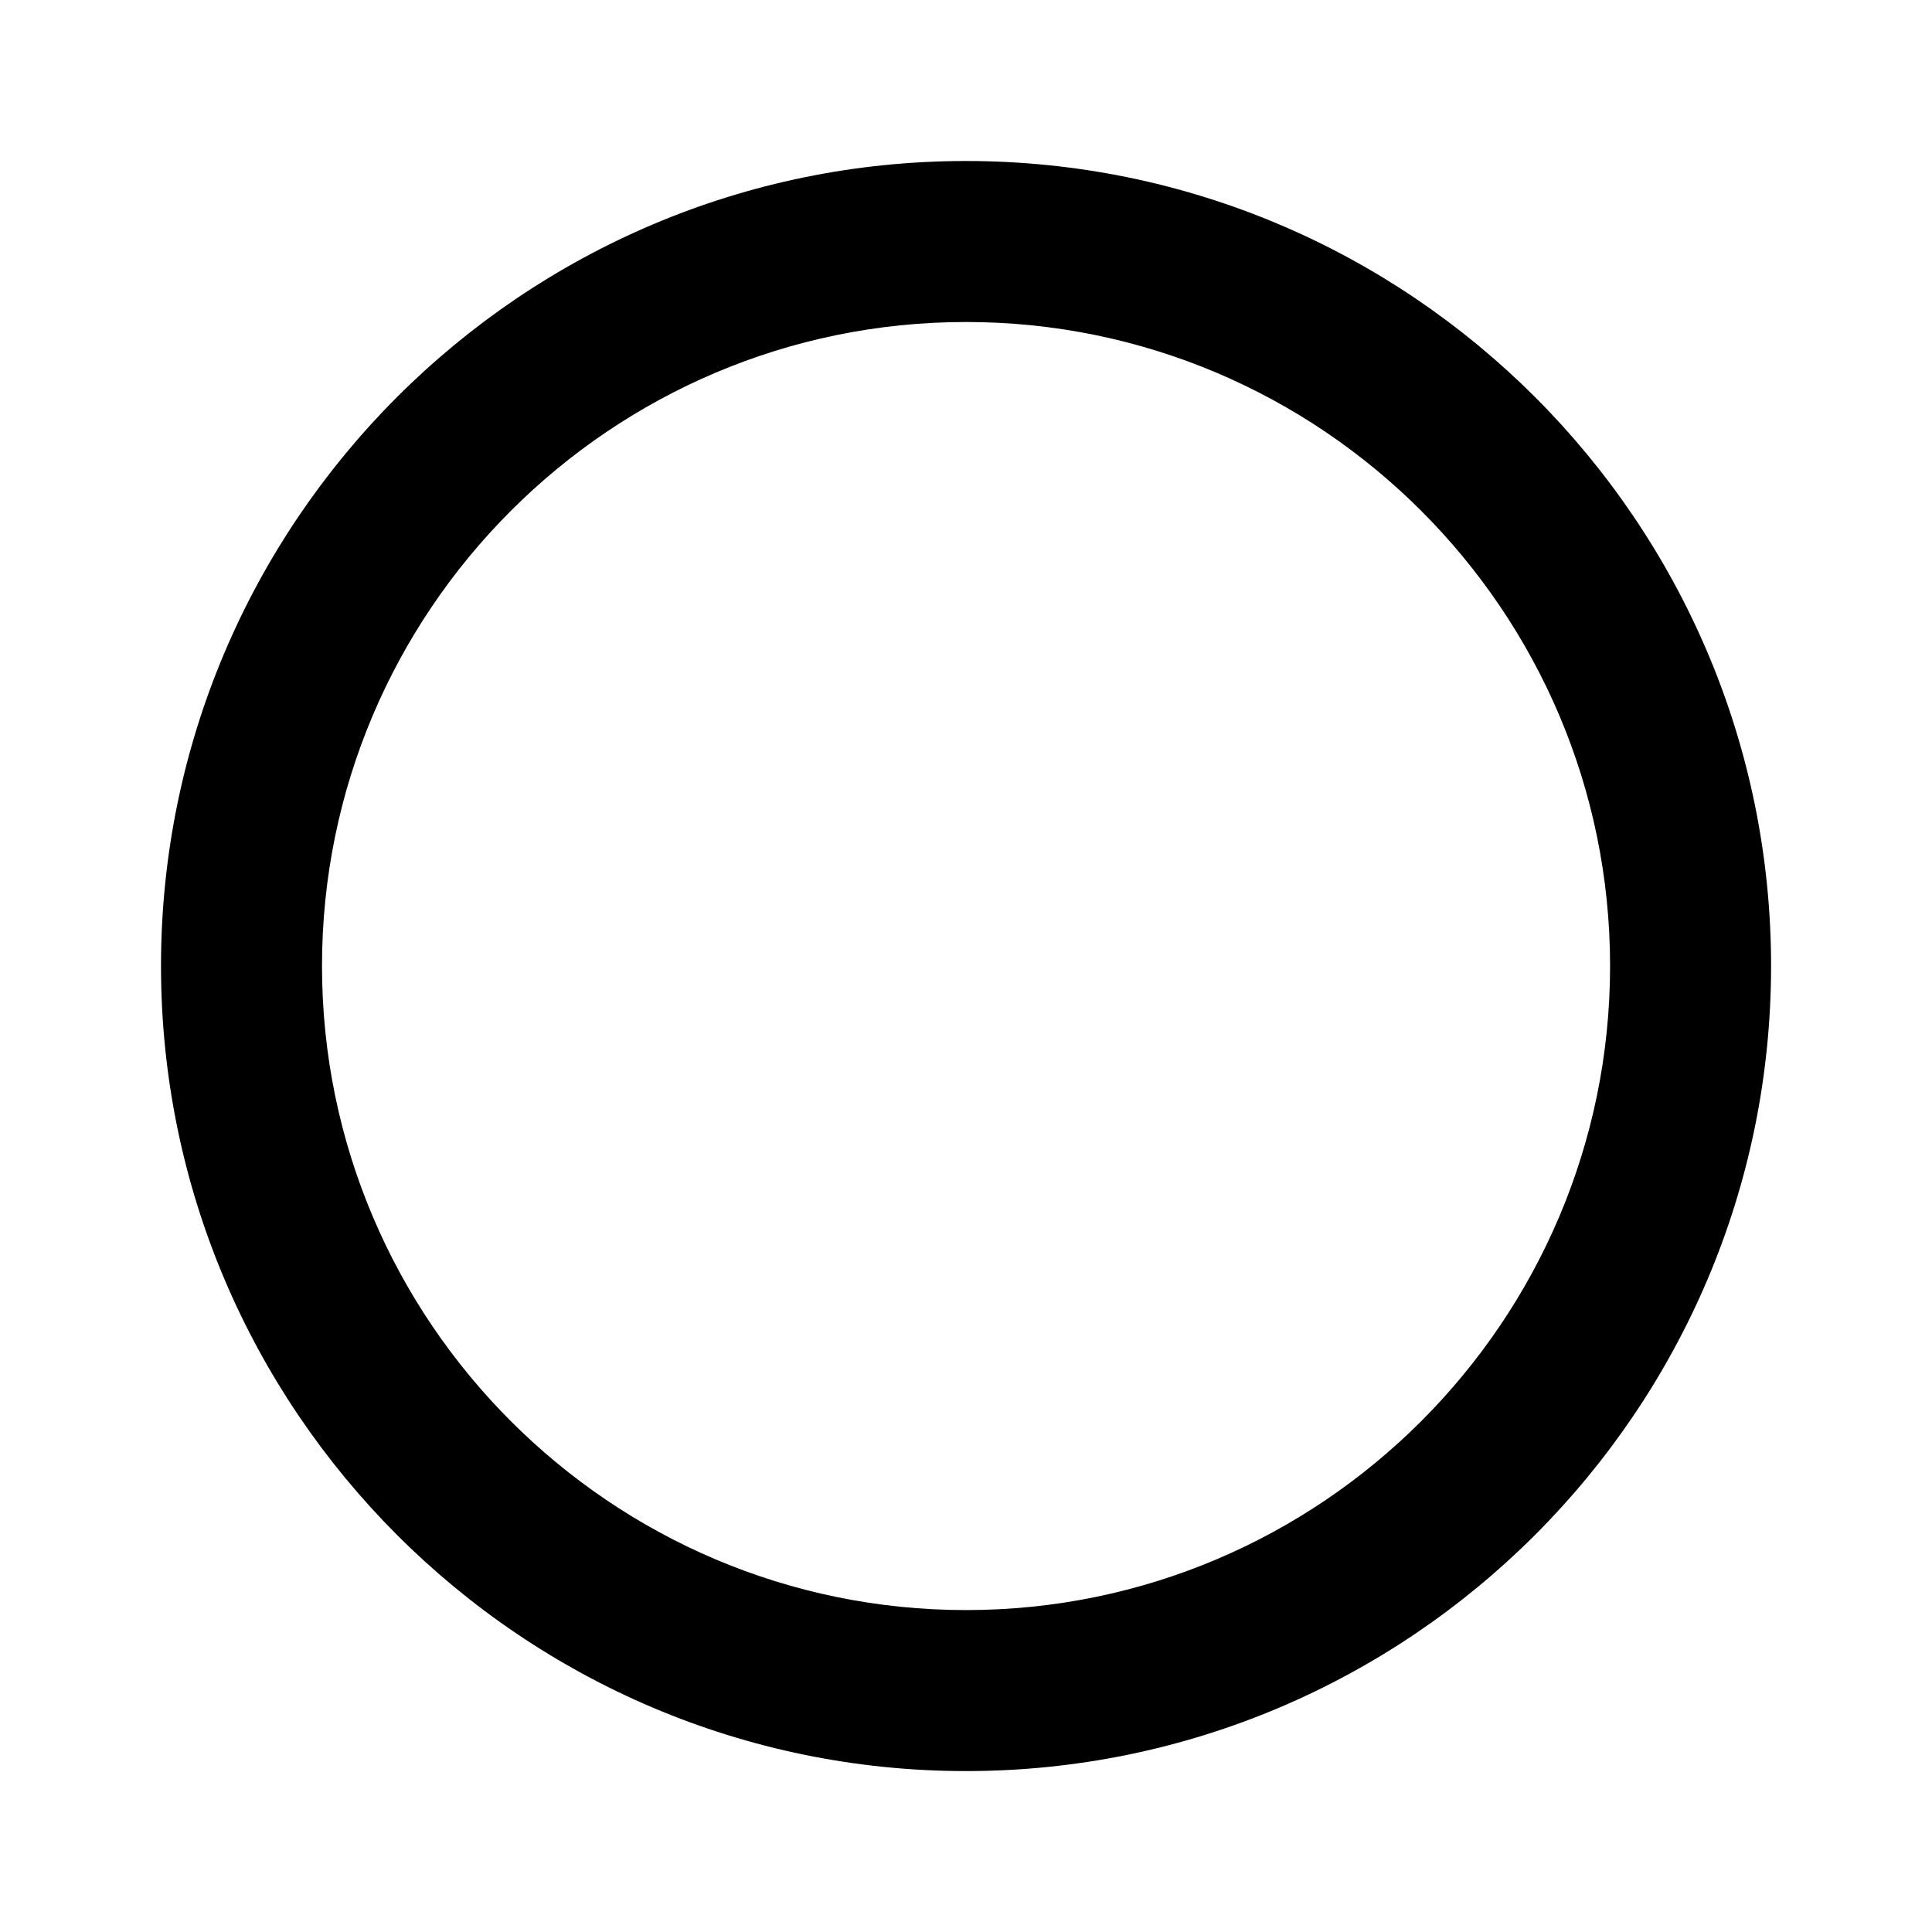
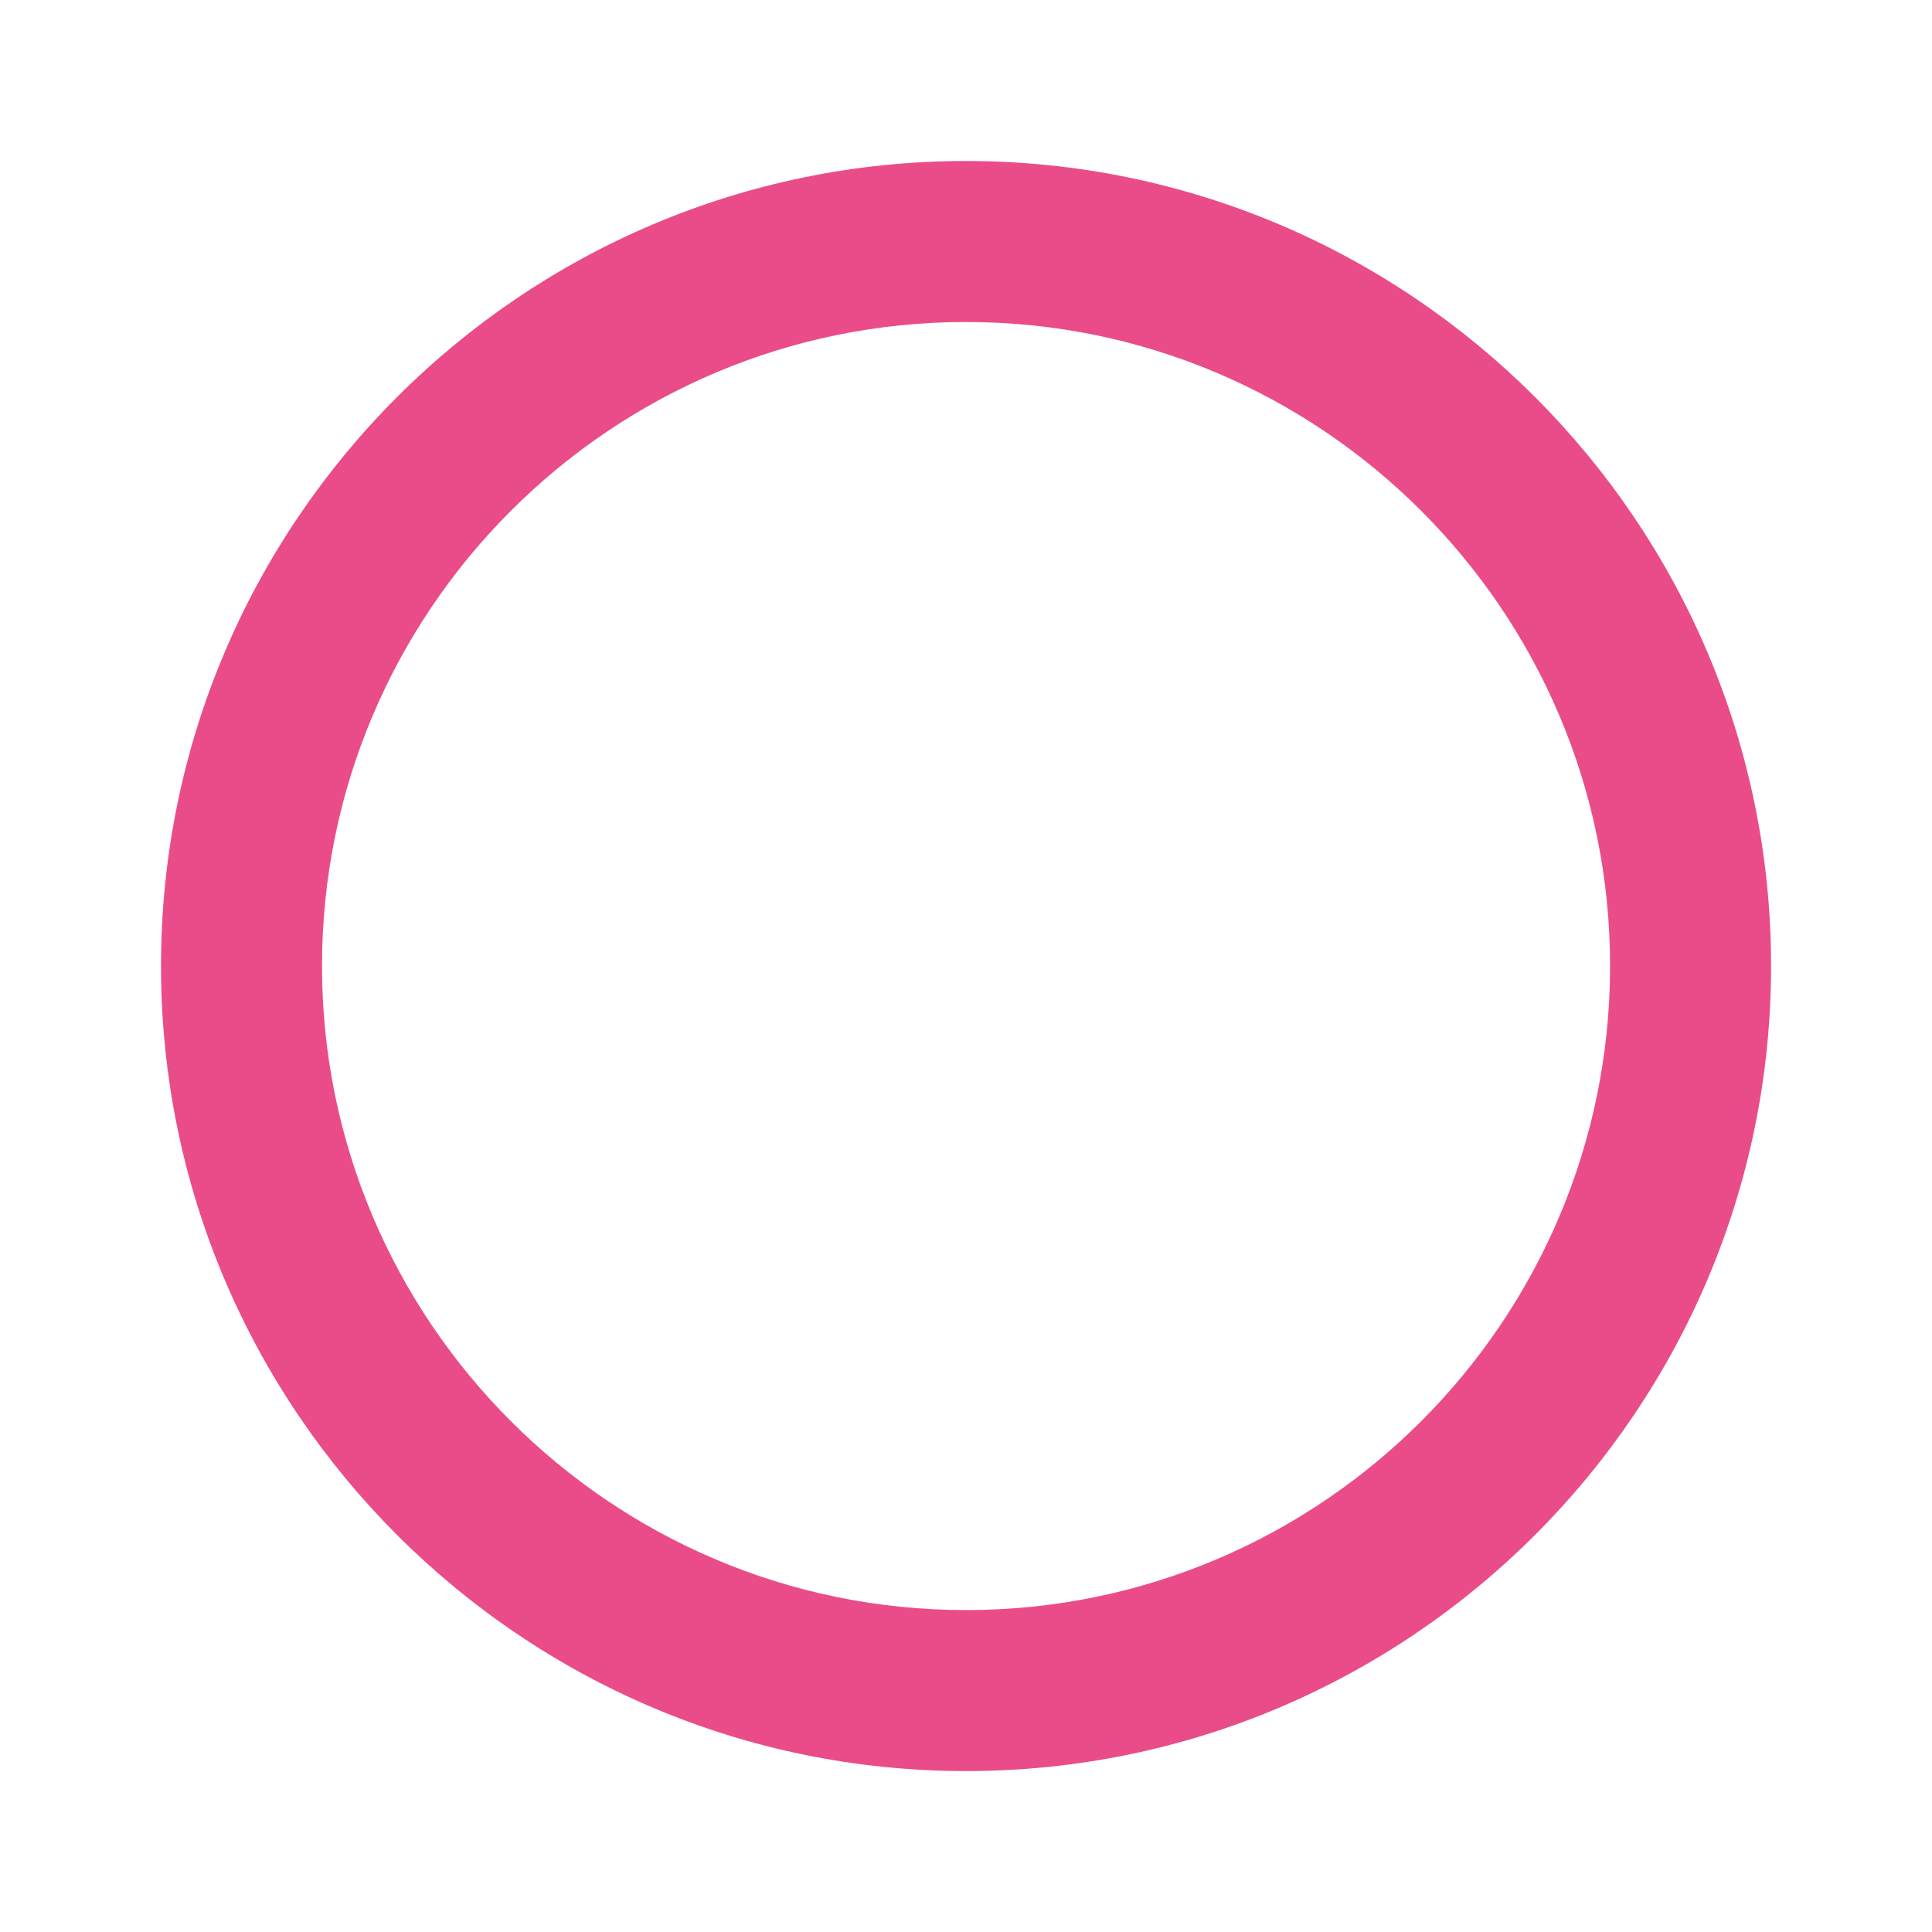
<svg xmlns="http://www.w3.org/2000/svg" width="24" height="24" viewBox="0 0 24 24">
-   <path d="M12,2C6.486,2,2,6.486,2,12c0.001,5.515,4.487,10.001,10,10.001c5.514,0,10-4.486,10.001-10.001 C22.001,6.486,17.515,2,12,2z M12,20.001c-4.41,0-7.999-3.589-8-8.001c0-4.411,3.589-8,8-8c4.412,0,8.001,3.589,8.001,8 C20,16.412,16.411,20.001,12,20.001z" />
+   <path fill="#EA4C89" d="M12,2C6.486,2,2,6.486,2,12c0.001,5.515,4.487,10.001,10,10.001c5.514,0,10-4.486,10.001-10.001 C22.001,6.486,17.515,2,12,2z M12,20.001c-4.41,0-7.999-3.589-8-8.001c0-4.411,3.589-8,8-8c4.412,0,8.001,3.589,8.001,8 C20,16.412,16.411,20.001,12,20.001z" />
</svg>
